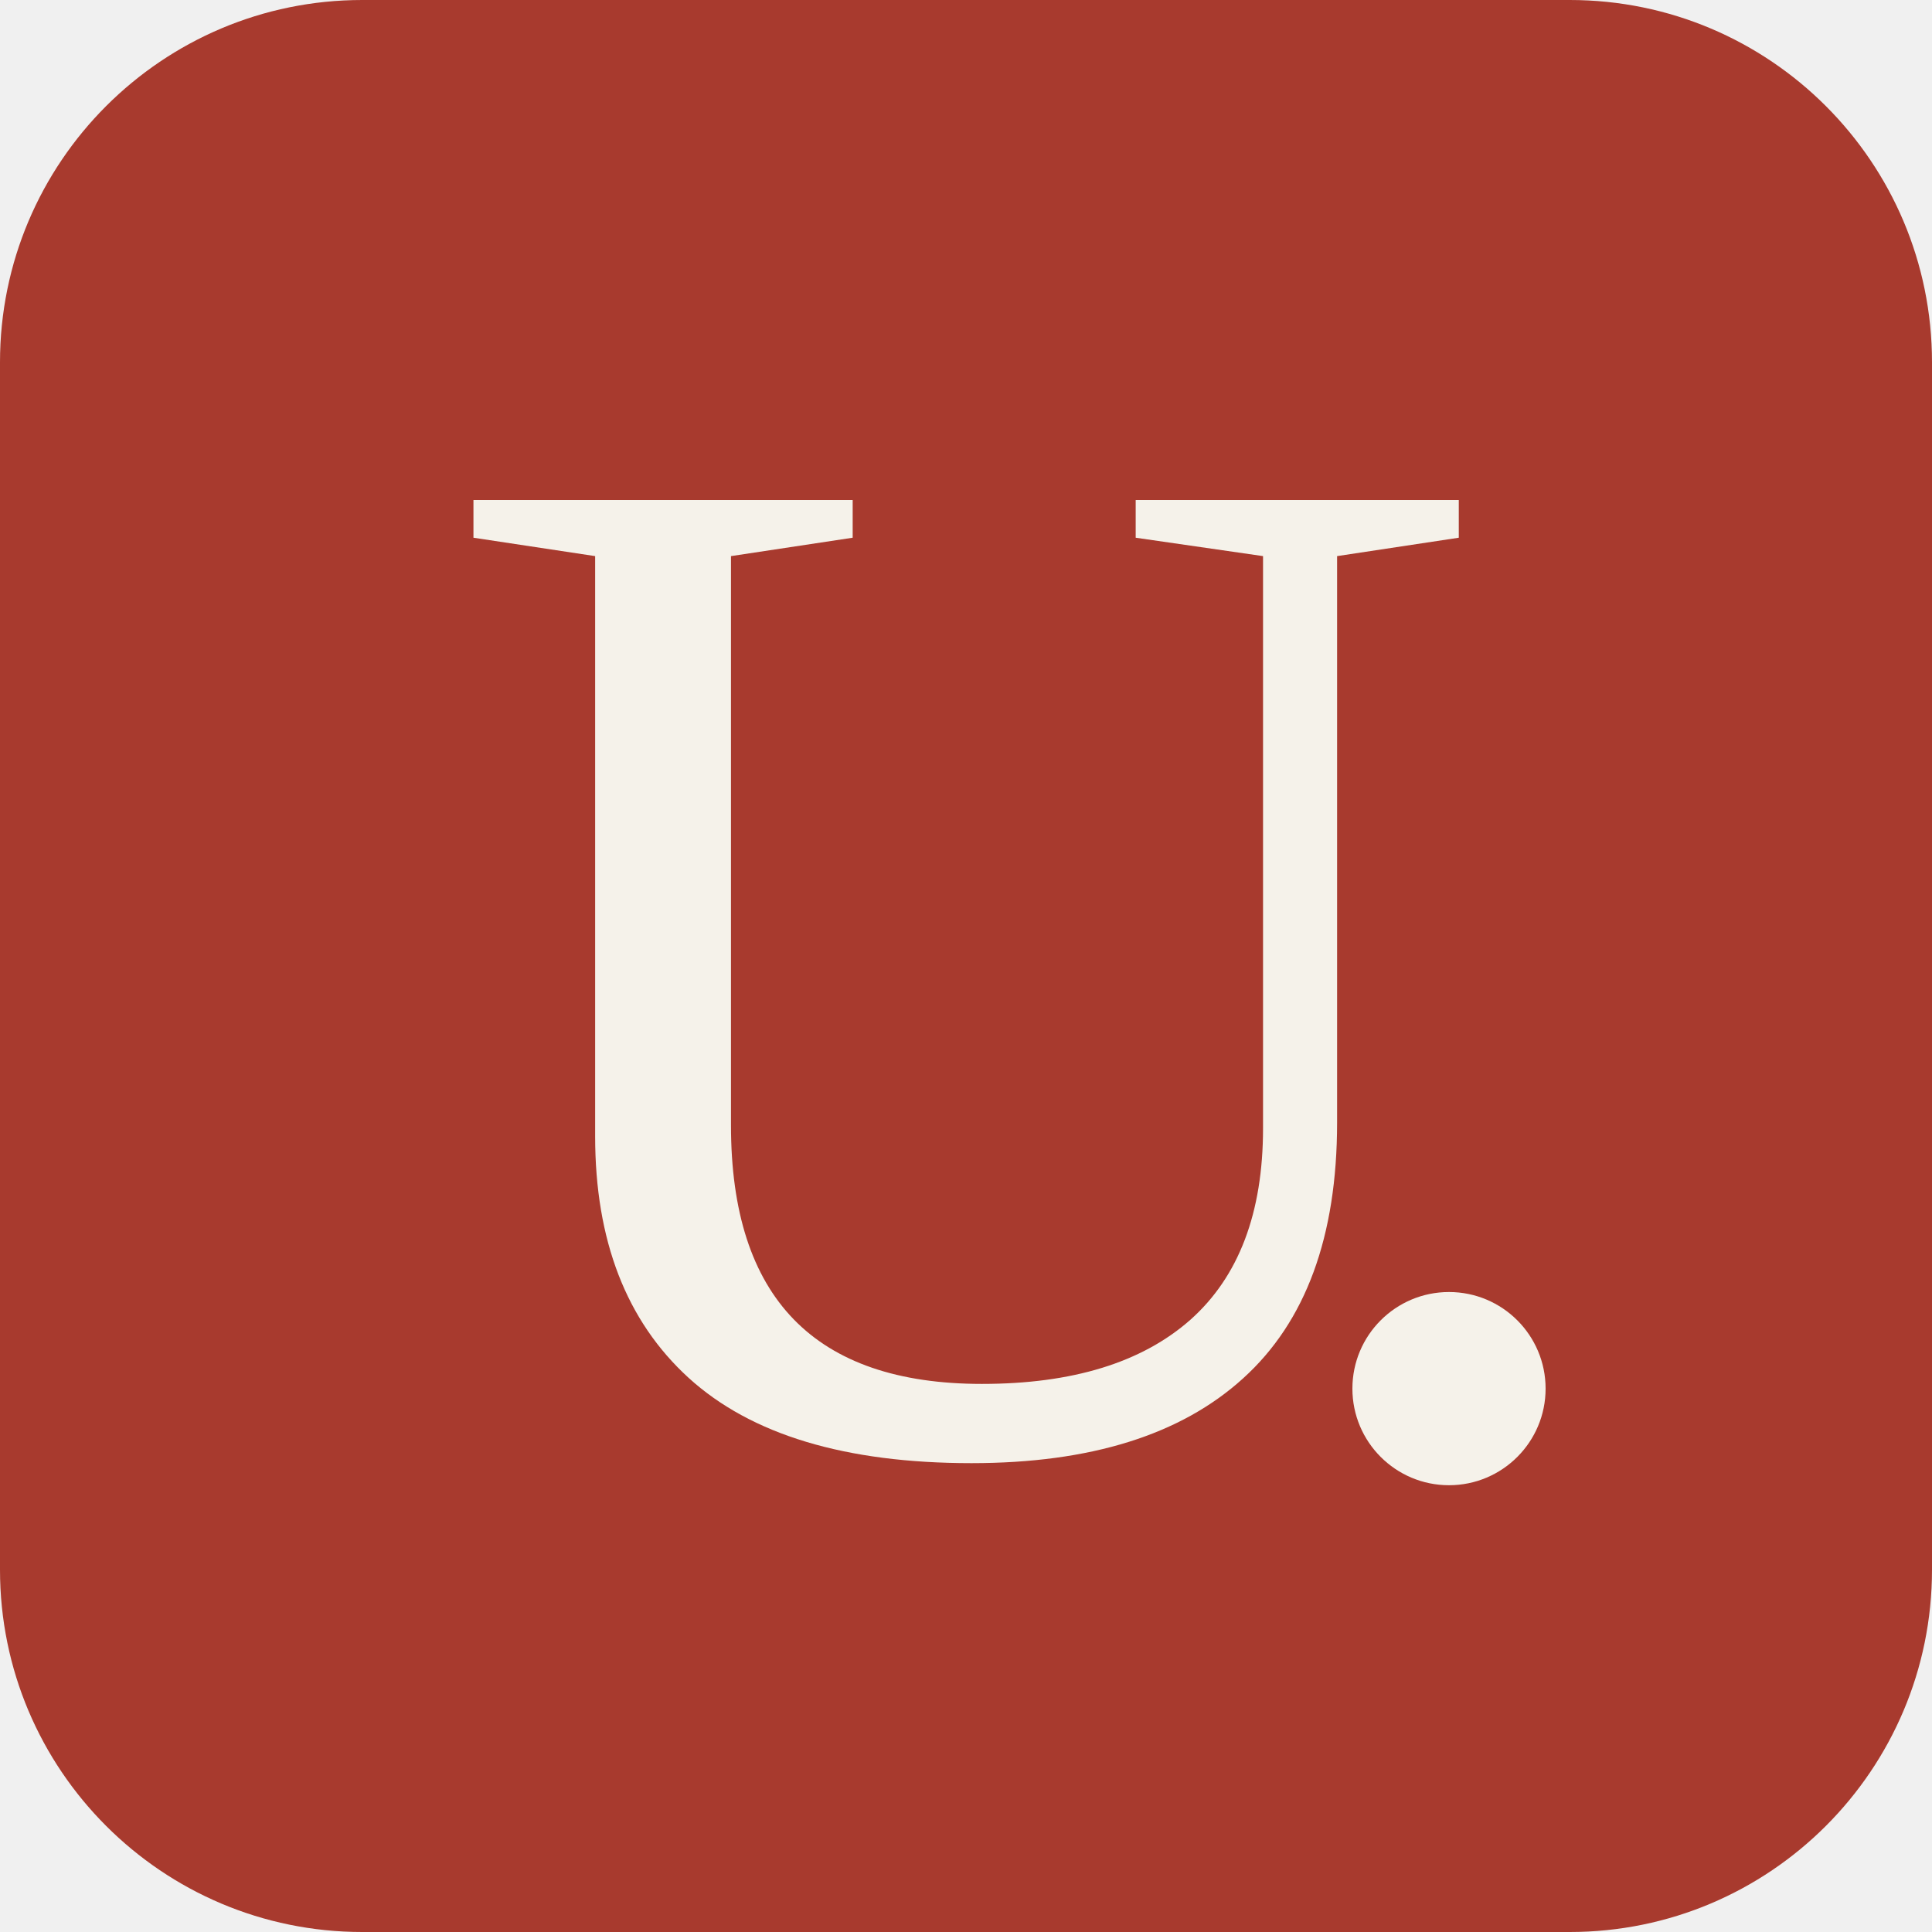
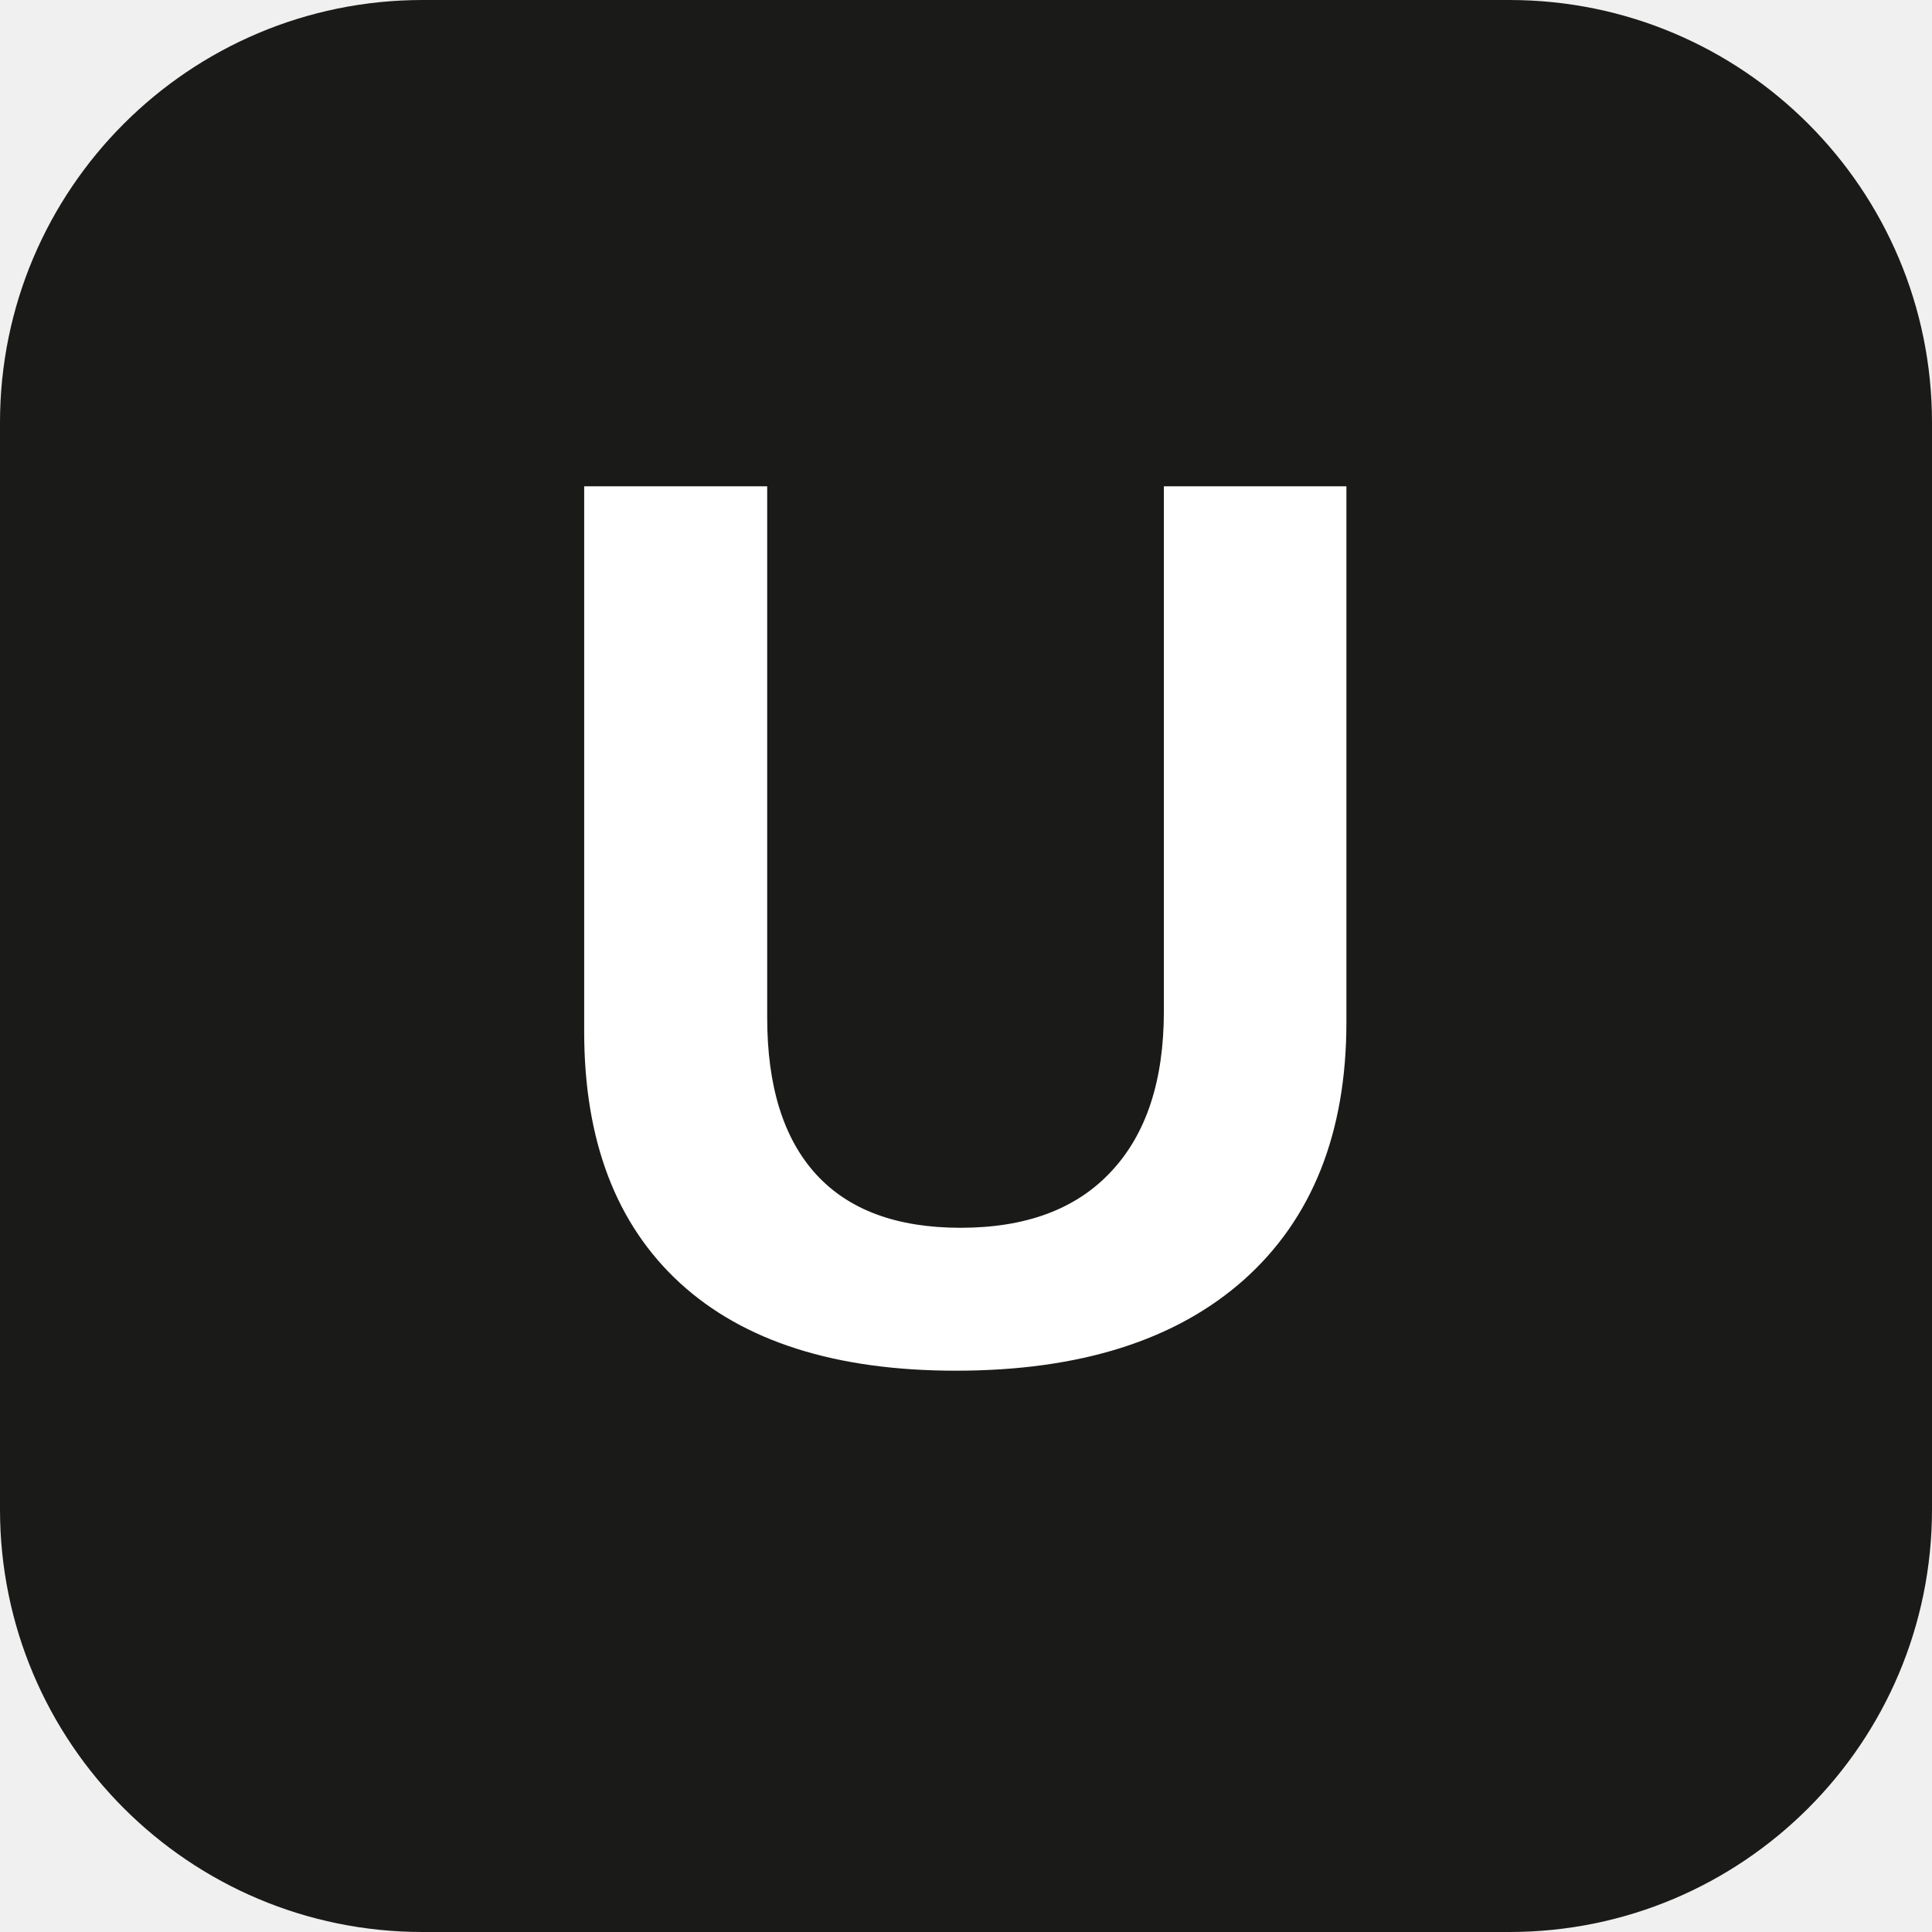
<svg xmlns="http://www.w3.org/2000/svg" viewBox="0 0 64 64" role="img" aria-label="Ulvi Aliyev">
-   <rect width="64" height="64" rx="12" fill="#A83A2E" />
-   <text x="32" y="48" font-family="'Instrument Serif', Georgia, 'Times New Roman', serif" font-size="48" font-weight="400" fill="#F5F2EA" text-anchor="middle" dominant-baseline="alphabetic">U</text>
-   <circle cx="48" cy="46" r="3.2" fill="#F5F2EA" />
+   <rect width="64" height="64" rx="14" fill="#1A1A18" />
+   <text x="32" y="45" font-family="'Hanken Grotesk', -apple-system, 'Helvetica Neue', Arial, sans-serif" font-size="42" font-weight="700" letter-spacing="-1" fill="#FFFFFF" text-anchor="middle">U</text>
</svg>
